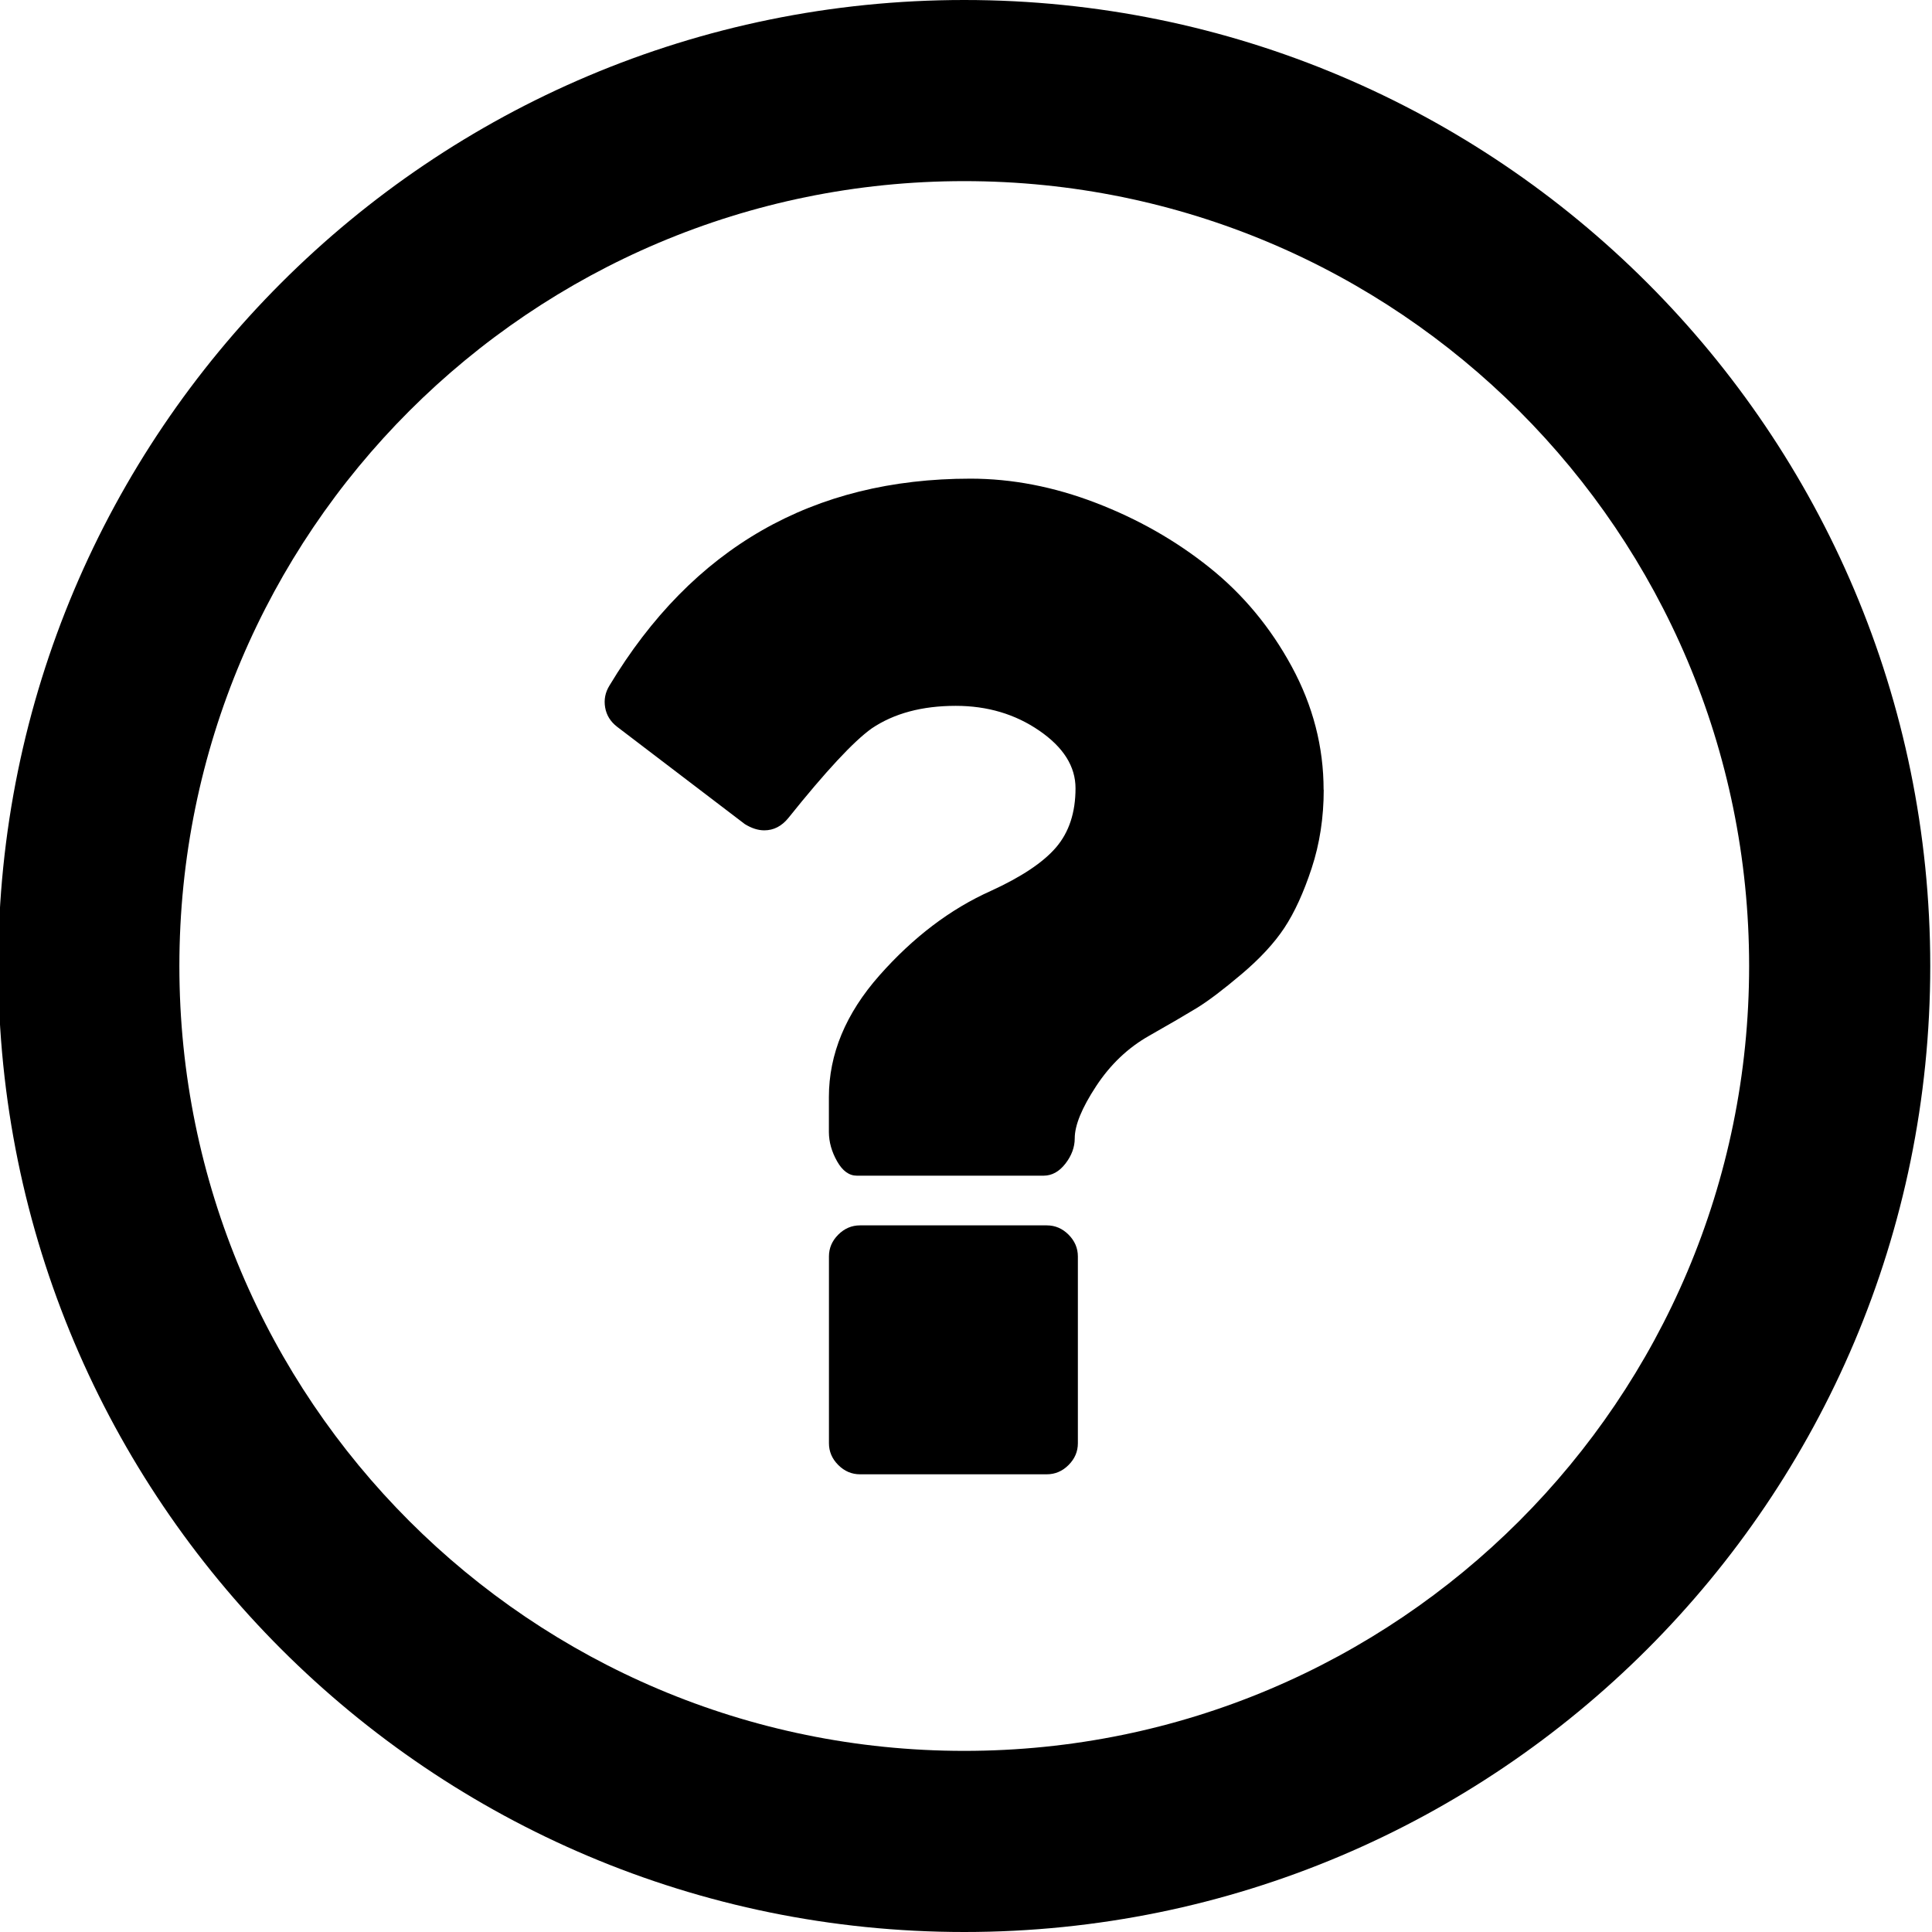
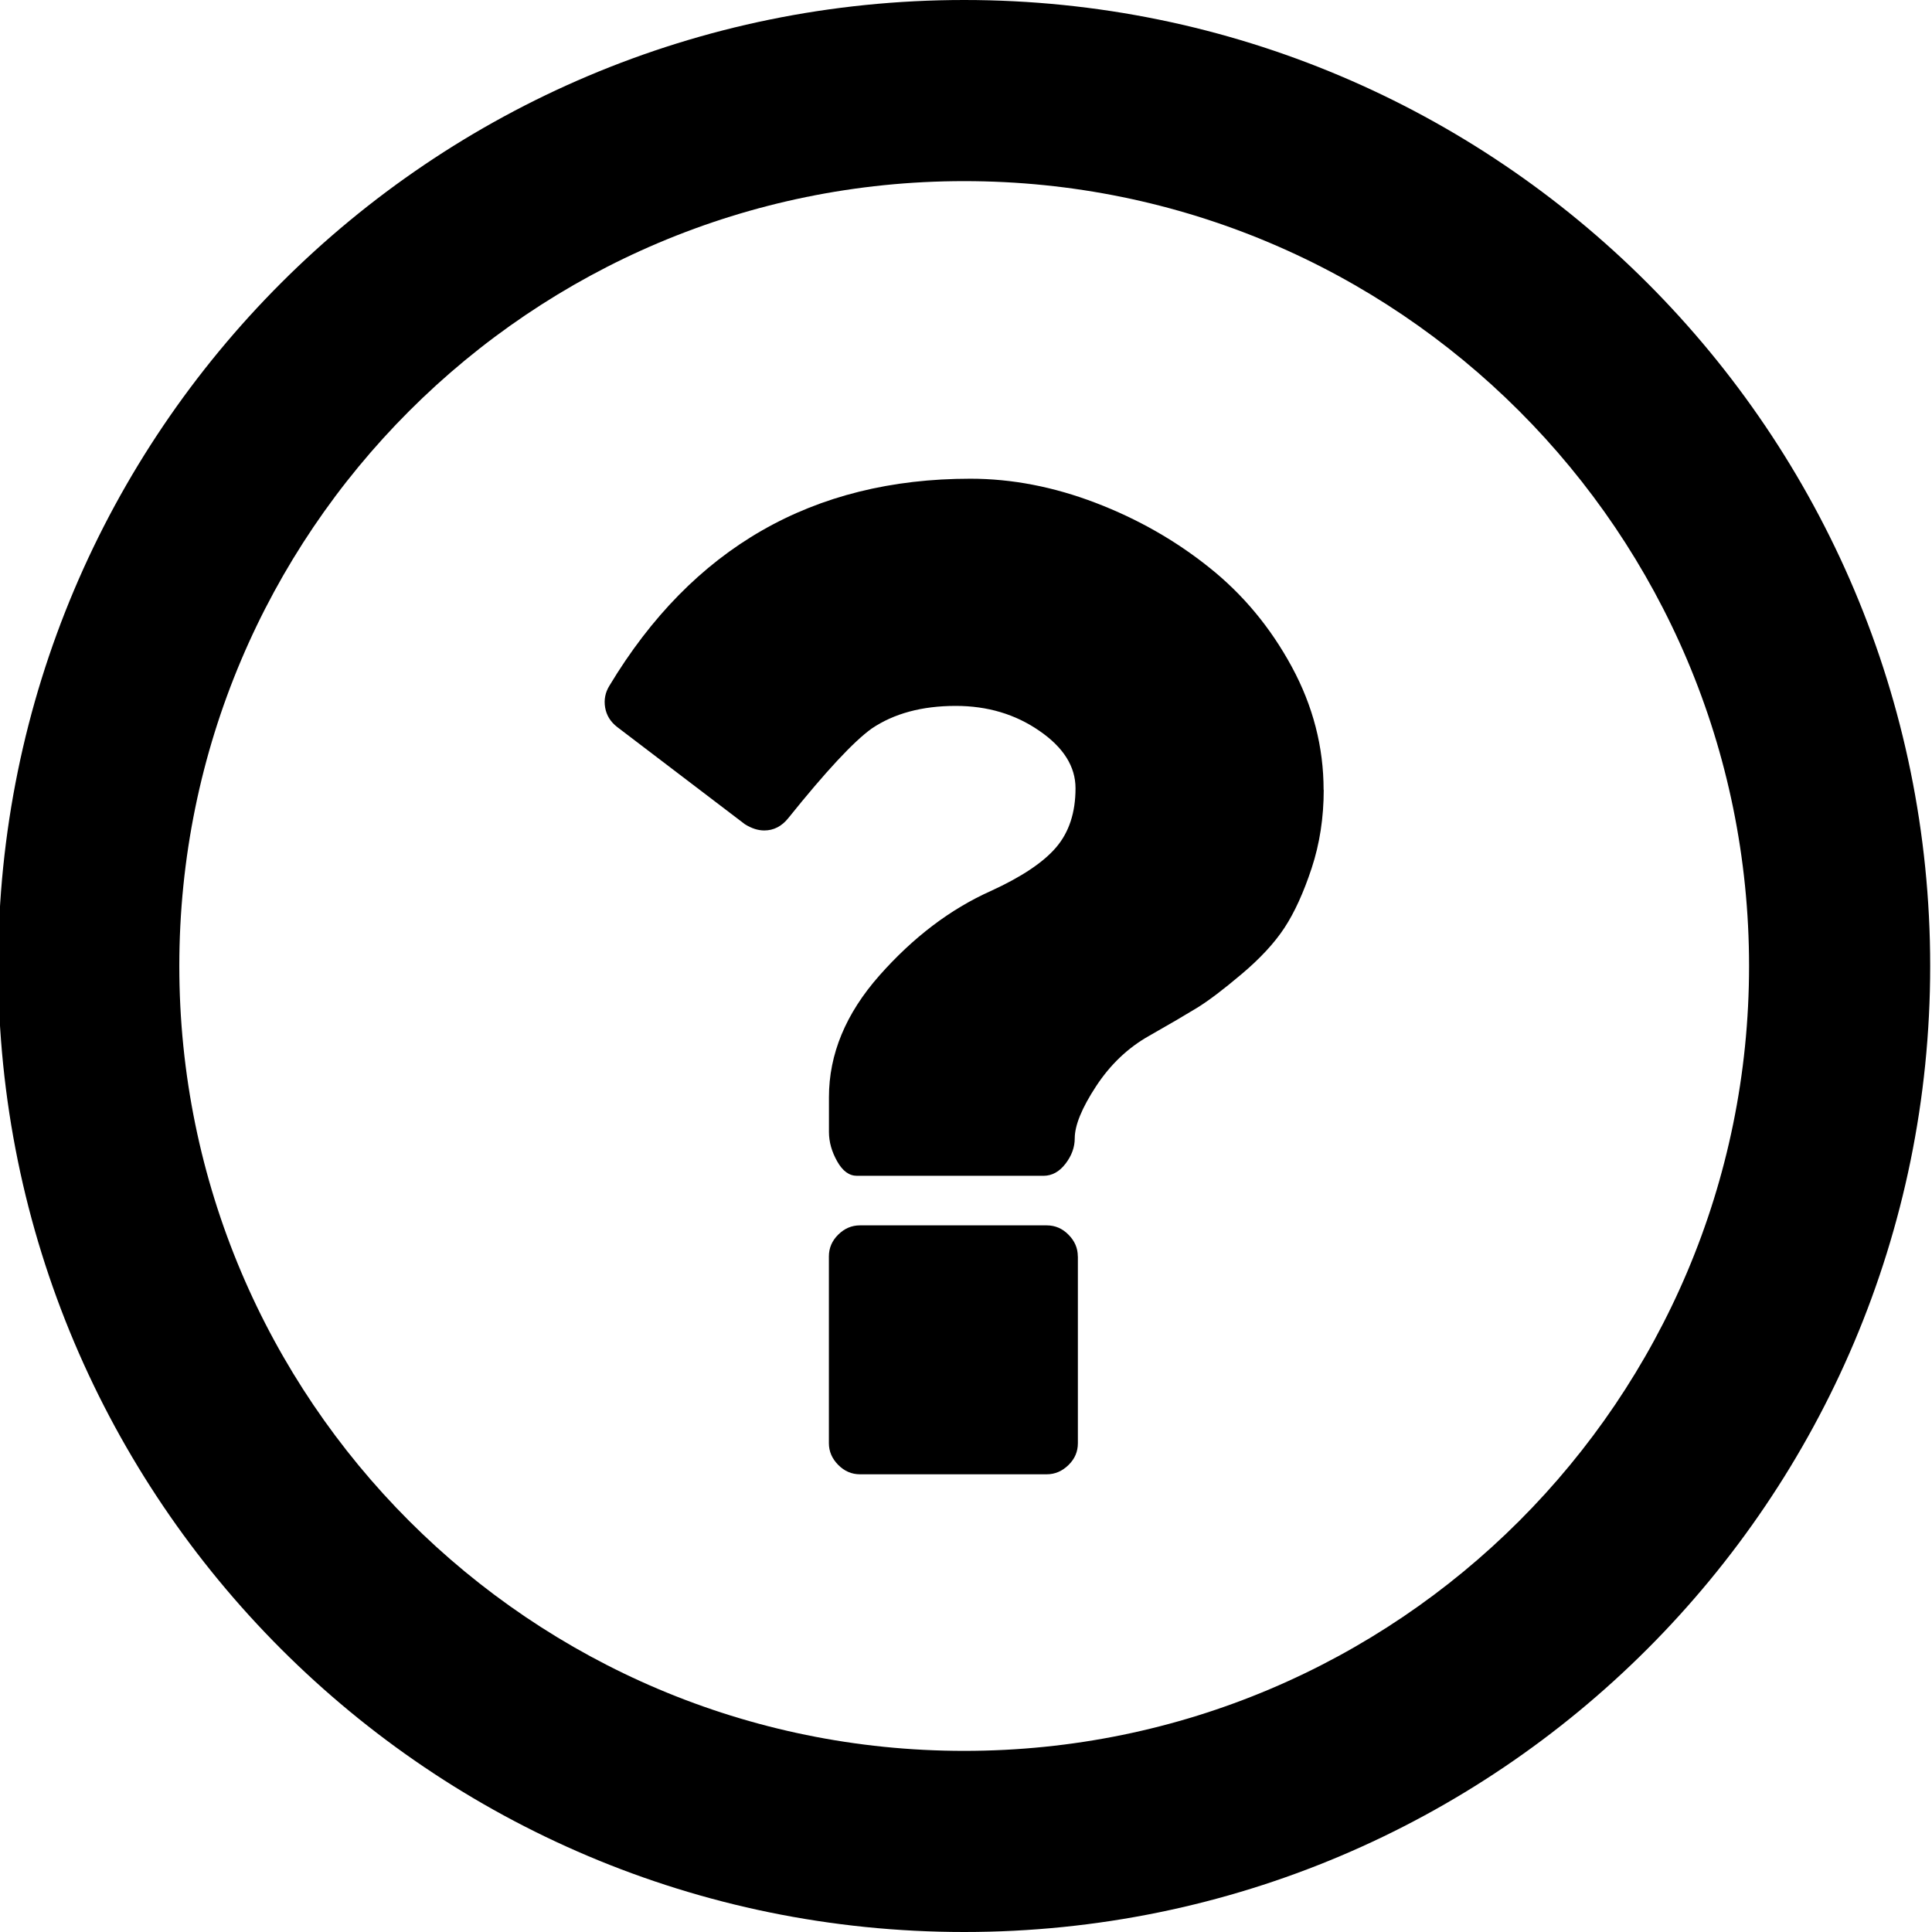
- <svg xmlns="http://www.w3.org/2000/svg" version="1.1" width="32" height="32" viewBox="0 0 32 32">
-   <path d="M15.971 0c-8.837 0-16 7.163-16 16s7.163 16 16 16 16-7.163 16-16-7.163-16-16-16zM15.971 29c-7.18 0-13-5.82-13-13s5.82-13 13-13 13 5.82 13 13-5.82 13-13 13z" />
-   <path d="M17.853 20.811v3.093c0 0.138-0.051 0.258-0.154 0.361s-0.223 0.154-0.361 0.154h-3.093c-0.138 0-0.258-0.051-0.361-0.154s-0.154-0.223-0.154-0.361v-3.093c0-0.138 0.051-0.258 0.154-0.361s0.223-0.154 0.361-0.154h3.093c0.138 0 0.258 0.051 0.361 0.154 0.102 0.103 0.154 0.223 0.154 0.361zM21.925 13.079c0 0.464-0.067 0.898-0.2 1.302s-0.284 0.733-0.451 0.986-0.404 0.509-0.709 0.767c-0.305 0.258-0.552 0.445-0.741 0.561-0.189 0.115-0.451 0.268-0.786 0.458-0.352 0.198-0.646 0.477-0.883 0.838s-0.354 0.648-0.354 0.863c0 0.146-0.051 0.286-0.154 0.419s-0.223 0.199-0.361 0.2h-3.093c-0.129 0-0.238-0.079-0.328-0.238s-0.135-0.32-0.136-0.483v-0.58c0-0.713 0.279-1.385 0.838-2.017s1.173-1.098 1.843-1.398c0.507-0.232 0.868-0.472 1.082-0.722s0.322-0.576 0.322-0.979c0-0.361-0.2-0.679-0.599-0.953-0.399-0.275-0.861-0.412-1.385-0.412-0.559 0-1.023 0.125-1.392 0.374-0.301 0.215-0.76 0.709-1.379 1.482-0.112 0.138-0.245 0.206-0.4 0.206-0.103 0-0.21-0.034-0.322-0.103l-2.114-1.611c-0.112-0.086-0.178-0.193-0.2-0.322s0.002-0.249 0.071-0.361c1.374-2.285 3.368-3.428 5.979-3.428 0.687 0 1.379 0.133 2.075 0.4s1.323 0.623 1.881 1.069c0.559 0.446 1.014 0.994 1.366 1.643s0.528 1.33 0.528 2.042l0.002-0.003z" />
+ <svg xmlns="http://www.w3.org/2000/svg" width="32" height="32" viewBox="0 0 32 32">
+   <path d="M15.97 0c-8.836 0-16 7.163-16 16s7.164 16 16 16 16-7.163 16-16-7.162-16-16-16zm0 29c-7.18 0-13-5.82-13-13s5.82-13 13-13 13 5.82 13 13-5.82 13-13 13z" />
+   <path d="M17.853 20.81v3.094c0 .138-.05.258-.154.36s-.224.155-.362.155h-3.093c-.138 0-.258-.052-.36-.155s-.155-.223-.155-.36V20.81c0-.137.05-.257.154-.36s.223-.154.36-.154h3.094c.138 0 .258.05.36.154.103.103.155.223.155.36zm4.072-7.73c0 .463-.067.897-.2 1.3s-.284.734-.45.987-.405.51-.71.767c-.305.258-.552.445-.74.56-.19.116-.452.27-.787.46-.352.197-.646.476-.883.837s-.354.65-.354.864c0 .146-.05.286-.153.42s-.223.198-.36.2h-3.094c-.13 0-.238-.08-.328-.24s-.135-.32-.136-.482v-.58c0-.713.278-1.385.837-2.017s1.173-1.098 1.843-1.398c.507-.232.868-.472 1.082-.722s.322-.576.322-.98c0-.36-.2-.678-.6-.952-.398-.275-.86-.412-1.384-.412-.56 0-1.023.126-1.392.375-.3.215-.76.71-1.38 1.482-.11.138-.244.206-.4.206-.102 0-.21-.034-.32-.103l-2.115-1.61c-.112-.087-.178-.194-.2-.323s.002-.25.07-.36c1.375-2.286 3.37-3.43 5.98-3.43.687 0 1.38.134 2.075.4s1.323.624 1.88 1.07c.56.446 1.015.994 1.367 1.643s.528 1.33.528 2.042l.002-.003z" />
</svg>
